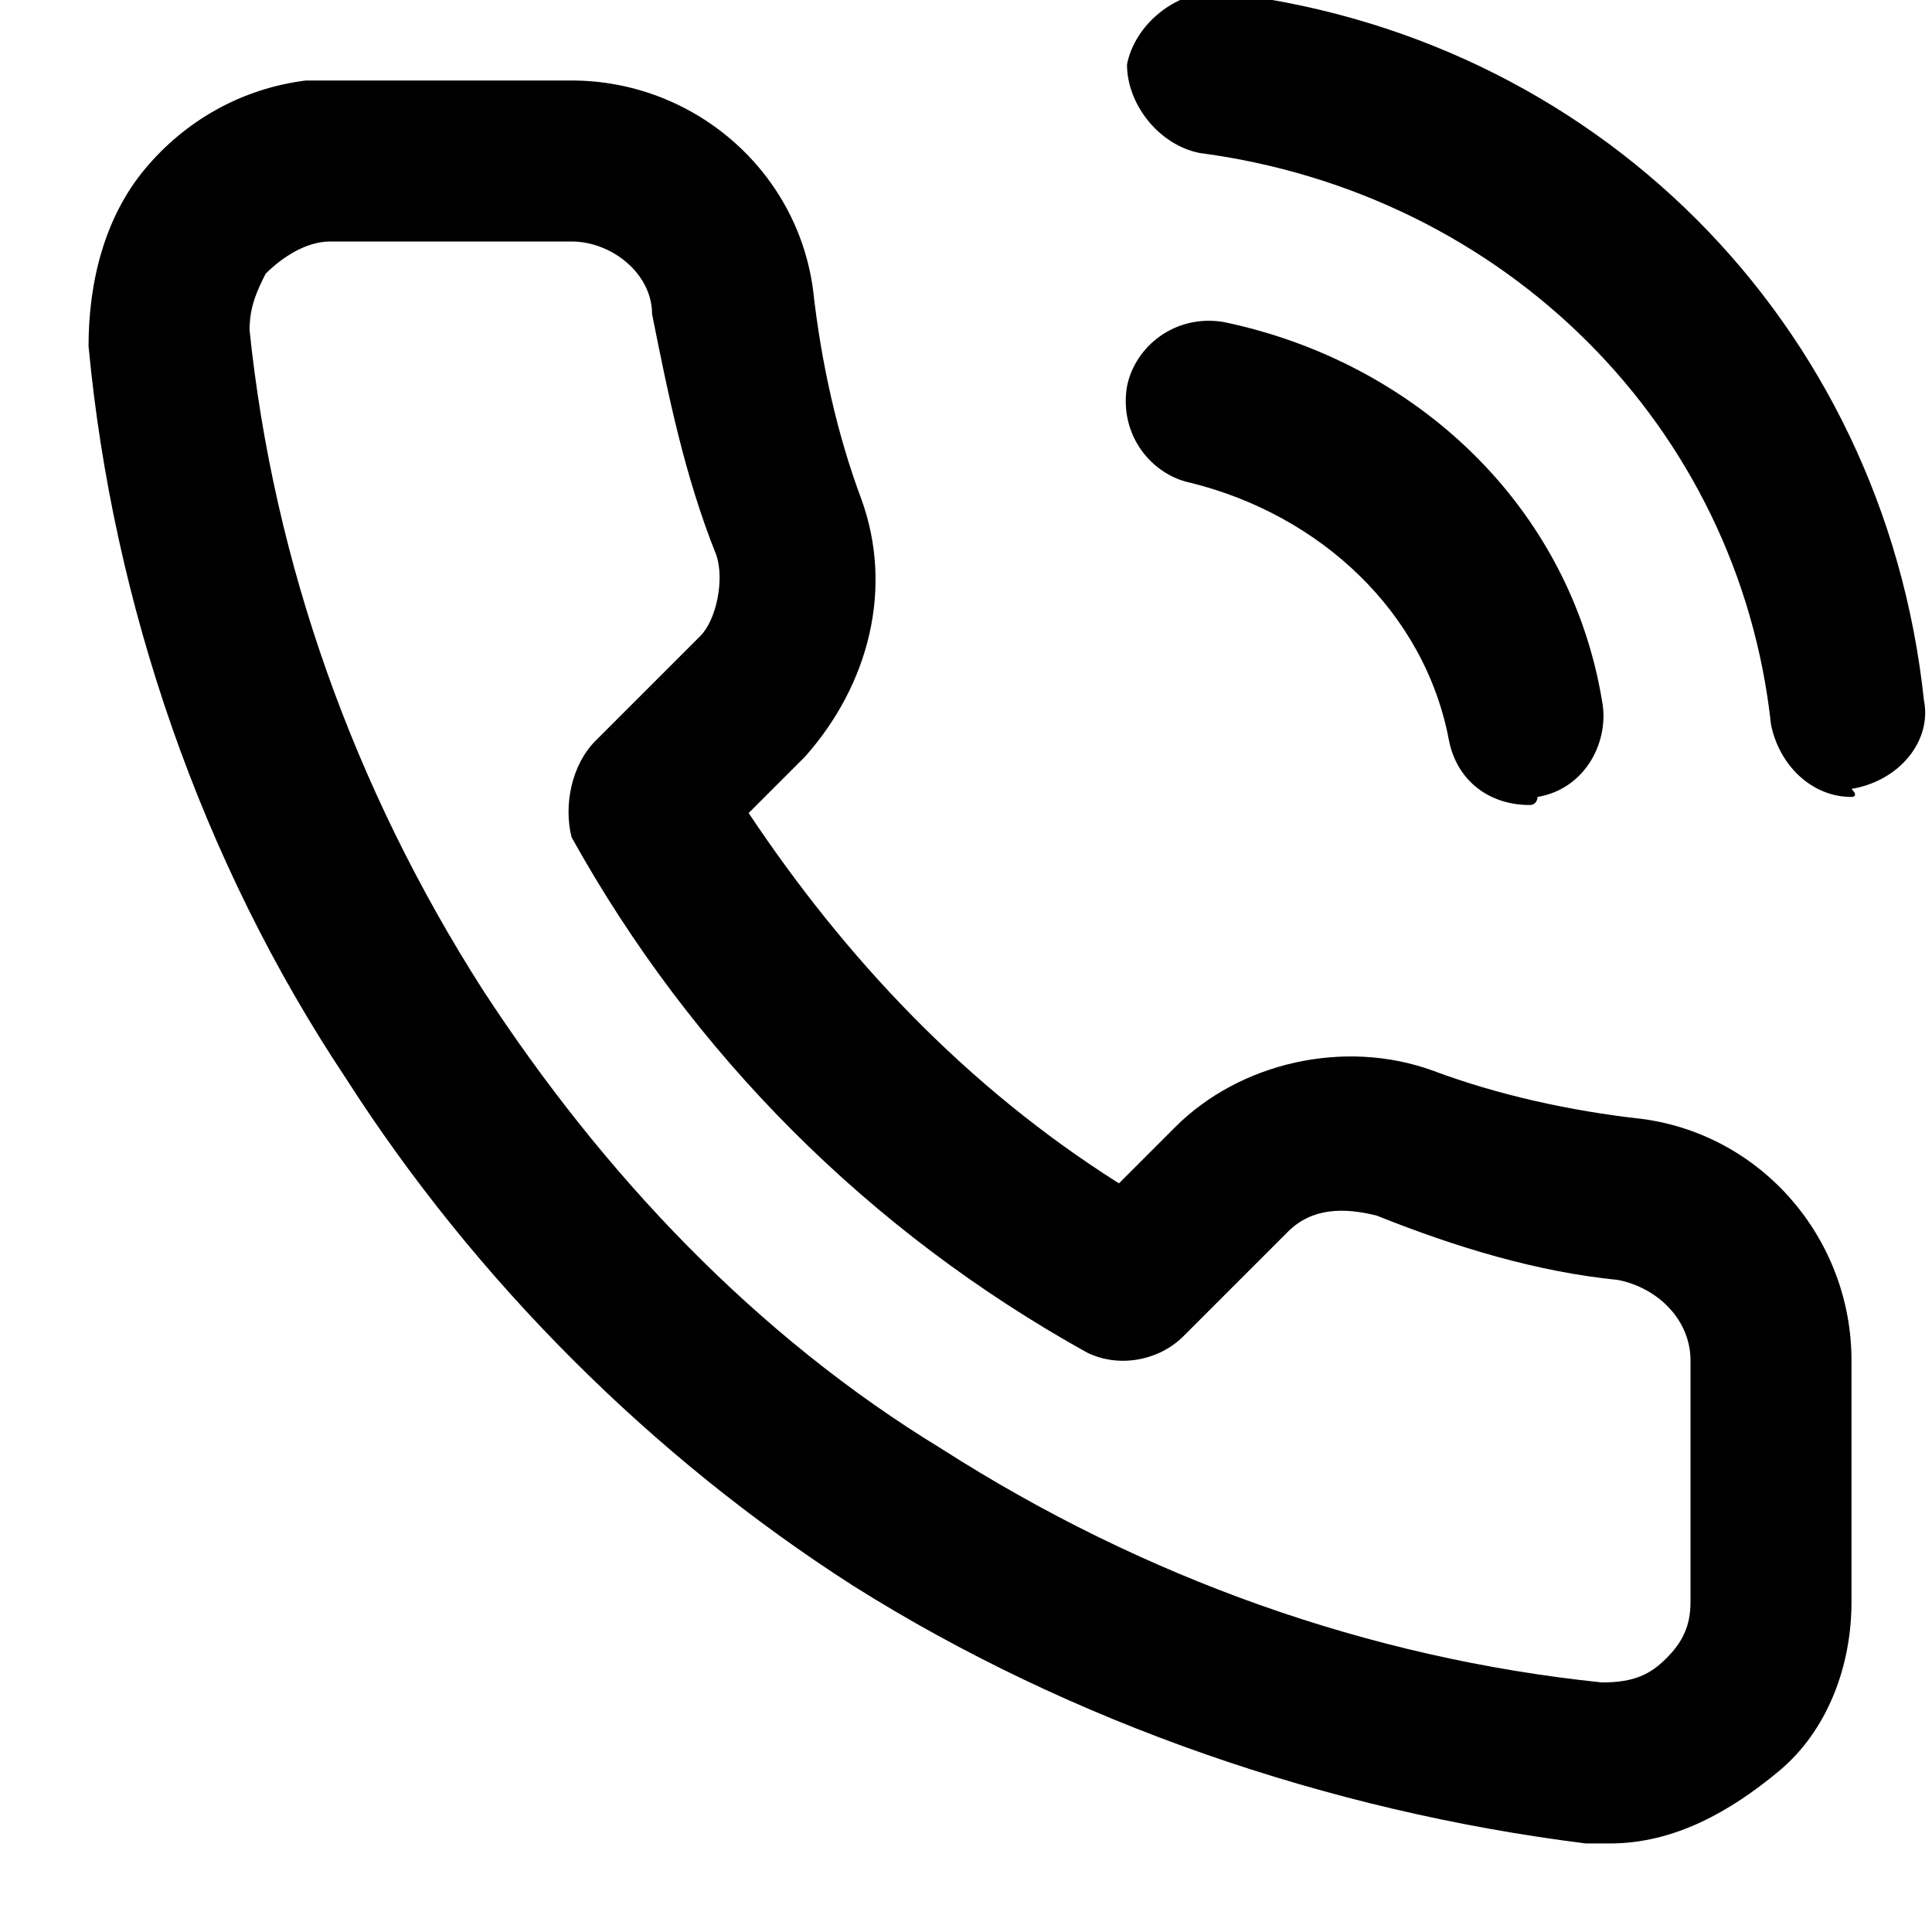
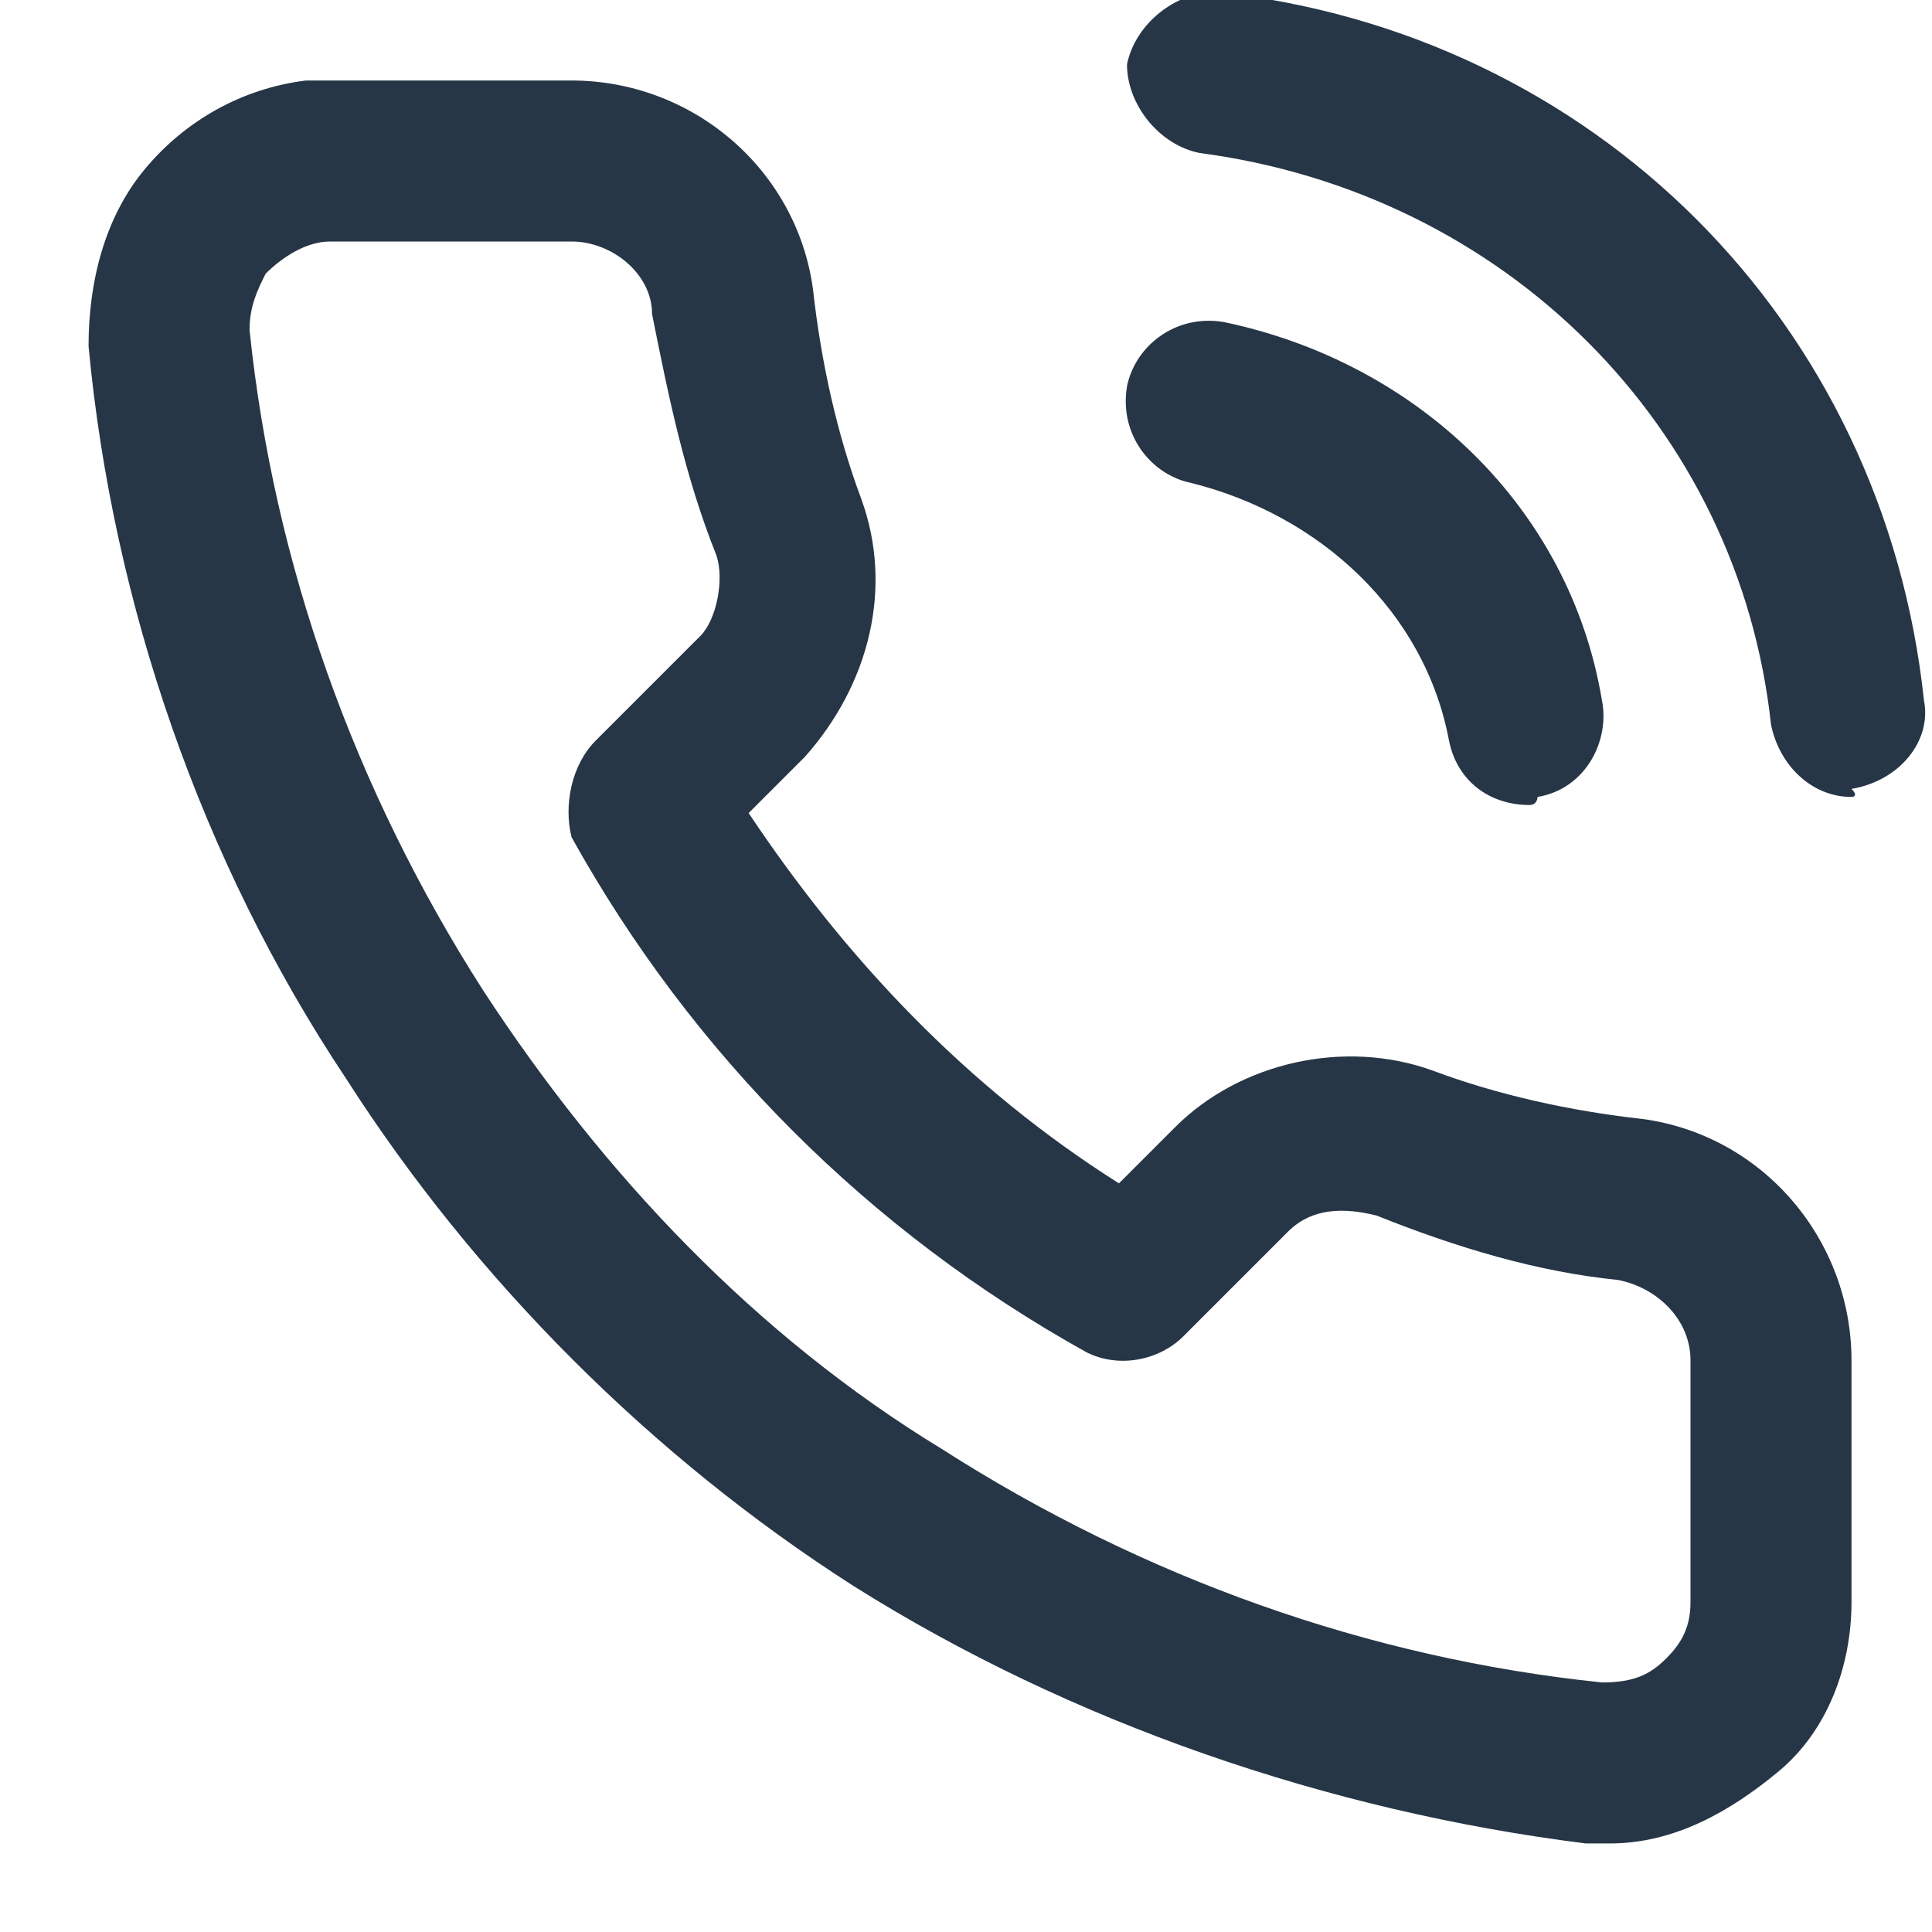
- <svg xmlns="http://www.w3.org/2000/svg" viewBox="0 0 24 24">
+ <svg xmlns="http://www.w3.org/2000/svg" viewBox="0 0 24 24" fill="#263646">
  <path d="M20 22.9h-.3c-3.2-.4-6.4-1.5-9.1-3.2-2.5-1.6-4.7-3.8-6.3-6.3-1.8-2.7-2.9-5.9-3.2-9.1 0-.8.2-1.6.7-2.2.5-.6 1.2-1 2-1.1h3.3c1.5 0 2.8 1.1 3 2.6.1.9.3 1.8.6 2.6.4 1.1.1 2.3-.7 3.2l-.7.7c1.2 1.8 2.7 3.4 4.6 4.6l.7-.7c.8-.8 2.1-1.1 3.2-.7.8.3 1.7.5 2.6.6 1.5.2 2.6 1.5 2.6 3v3c0 .8-.3 1.6-.9 2.1s-1.3.9-2.1.9zM7.1 3h-3c-.3 0-.6.2-.8.4-.1.2-.2.4-.2.7C3.4 7 4.4 9.8 6 12.3c1.5 2.3 3.4 4.3 5.7 5.7 2.5 1.6 5.3 2.6 8.2 2.9.4 0 .6-.1.8-.3.2-.2.3-.4.3-.7v-3c0-.5-.4-.9-.9-1-1-.1-2-.4-3-.8-.4-.1-.8-.1-1.1.2l-1.3 1.3c-.3.3-.8.4-1.2.2-2.7-1.5-4.9-3.7-6.4-6.4-.1-.4 0-.9.3-1.2l1.3-1.3c.2-.2.3-.7.2-1-.4-1-.6-2-.8-3 0-.5-.5-.9-1-.9zM19 10c-.5 0-.9-.3-1-.8-.3-1.6-1.6-2.8-3.2-3.2-.5-.1-.9-.6-.8-1.2.1-.5.6-.9 1.2-.8 2.4.5 4.3 2.3 4.7 4.7.1.5-.2 1.1-.8 1.2 0 0 0 .1-.1.1zm4-.1c-.5 0-.9-.4-1-.9-.4-3.7-3.3-6.6-7.1-7.1-.5-.1-.9-.6-.9-1.1.1-.5.6-.9 1.1-.9 4.7.5 8.3 4.1 8.8 8.8.1.5-.3 1-.9 1.1.1.1 0 .1 0 .1z" />
</svg>
